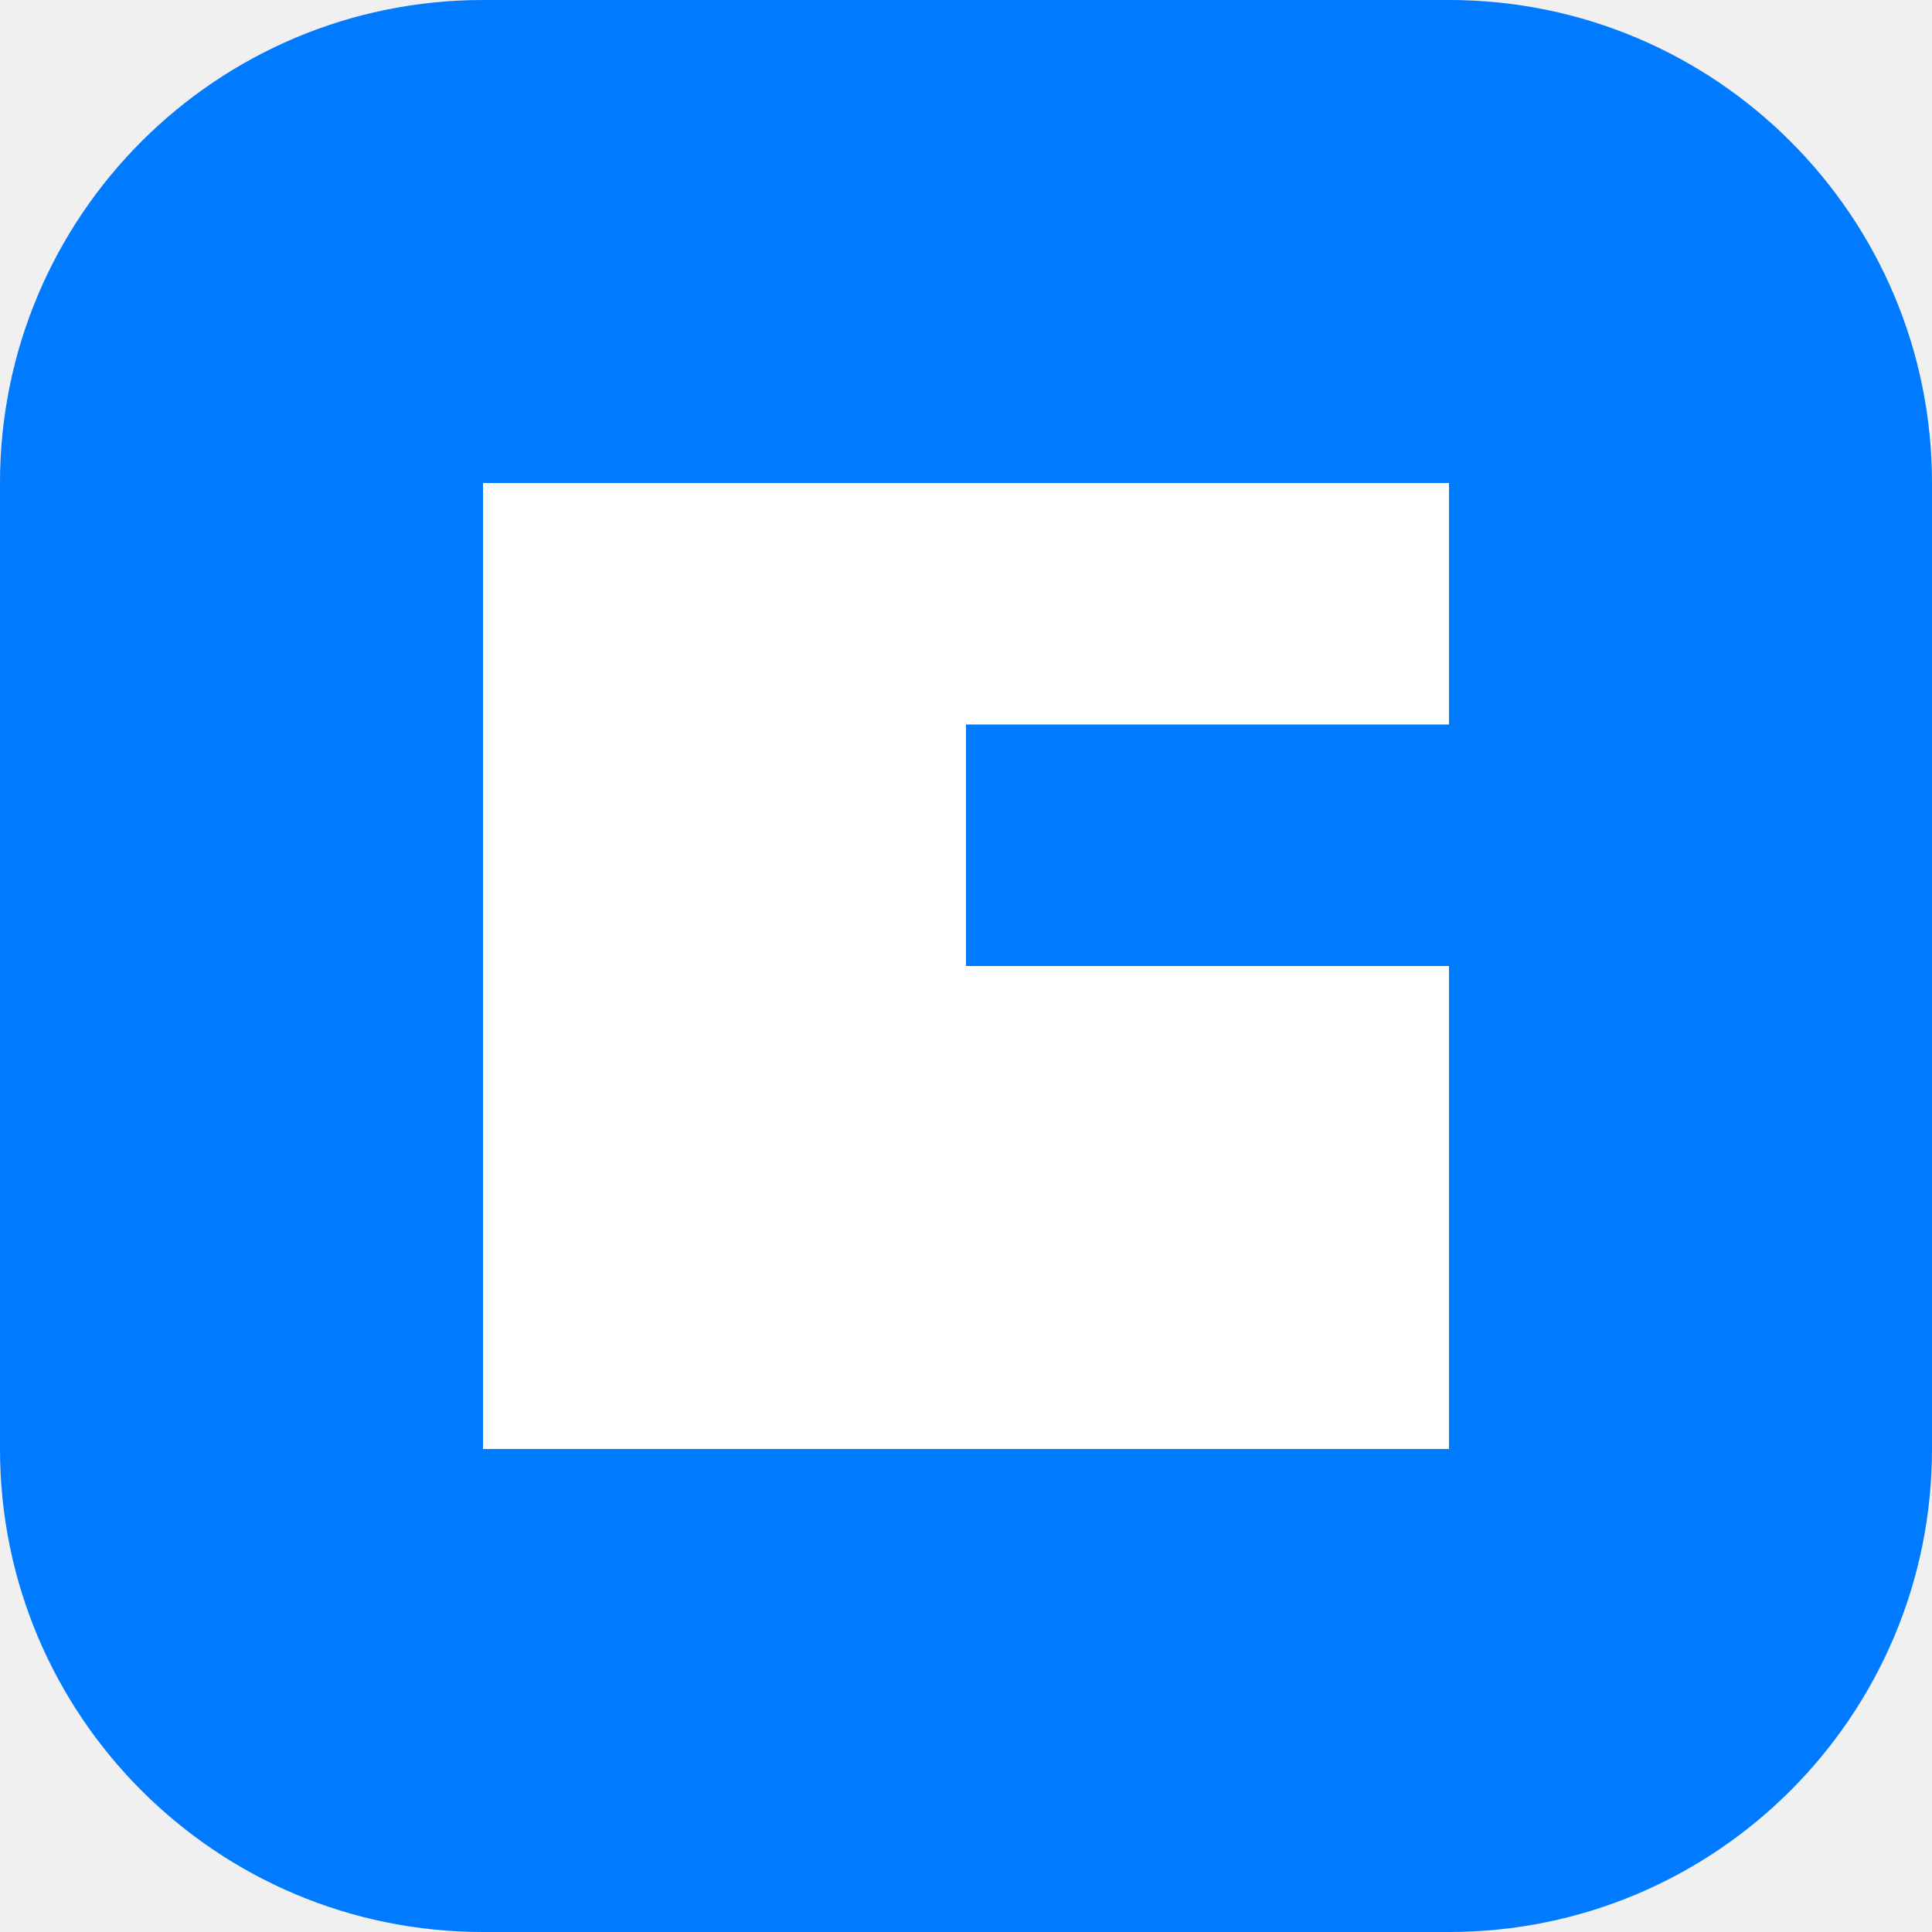
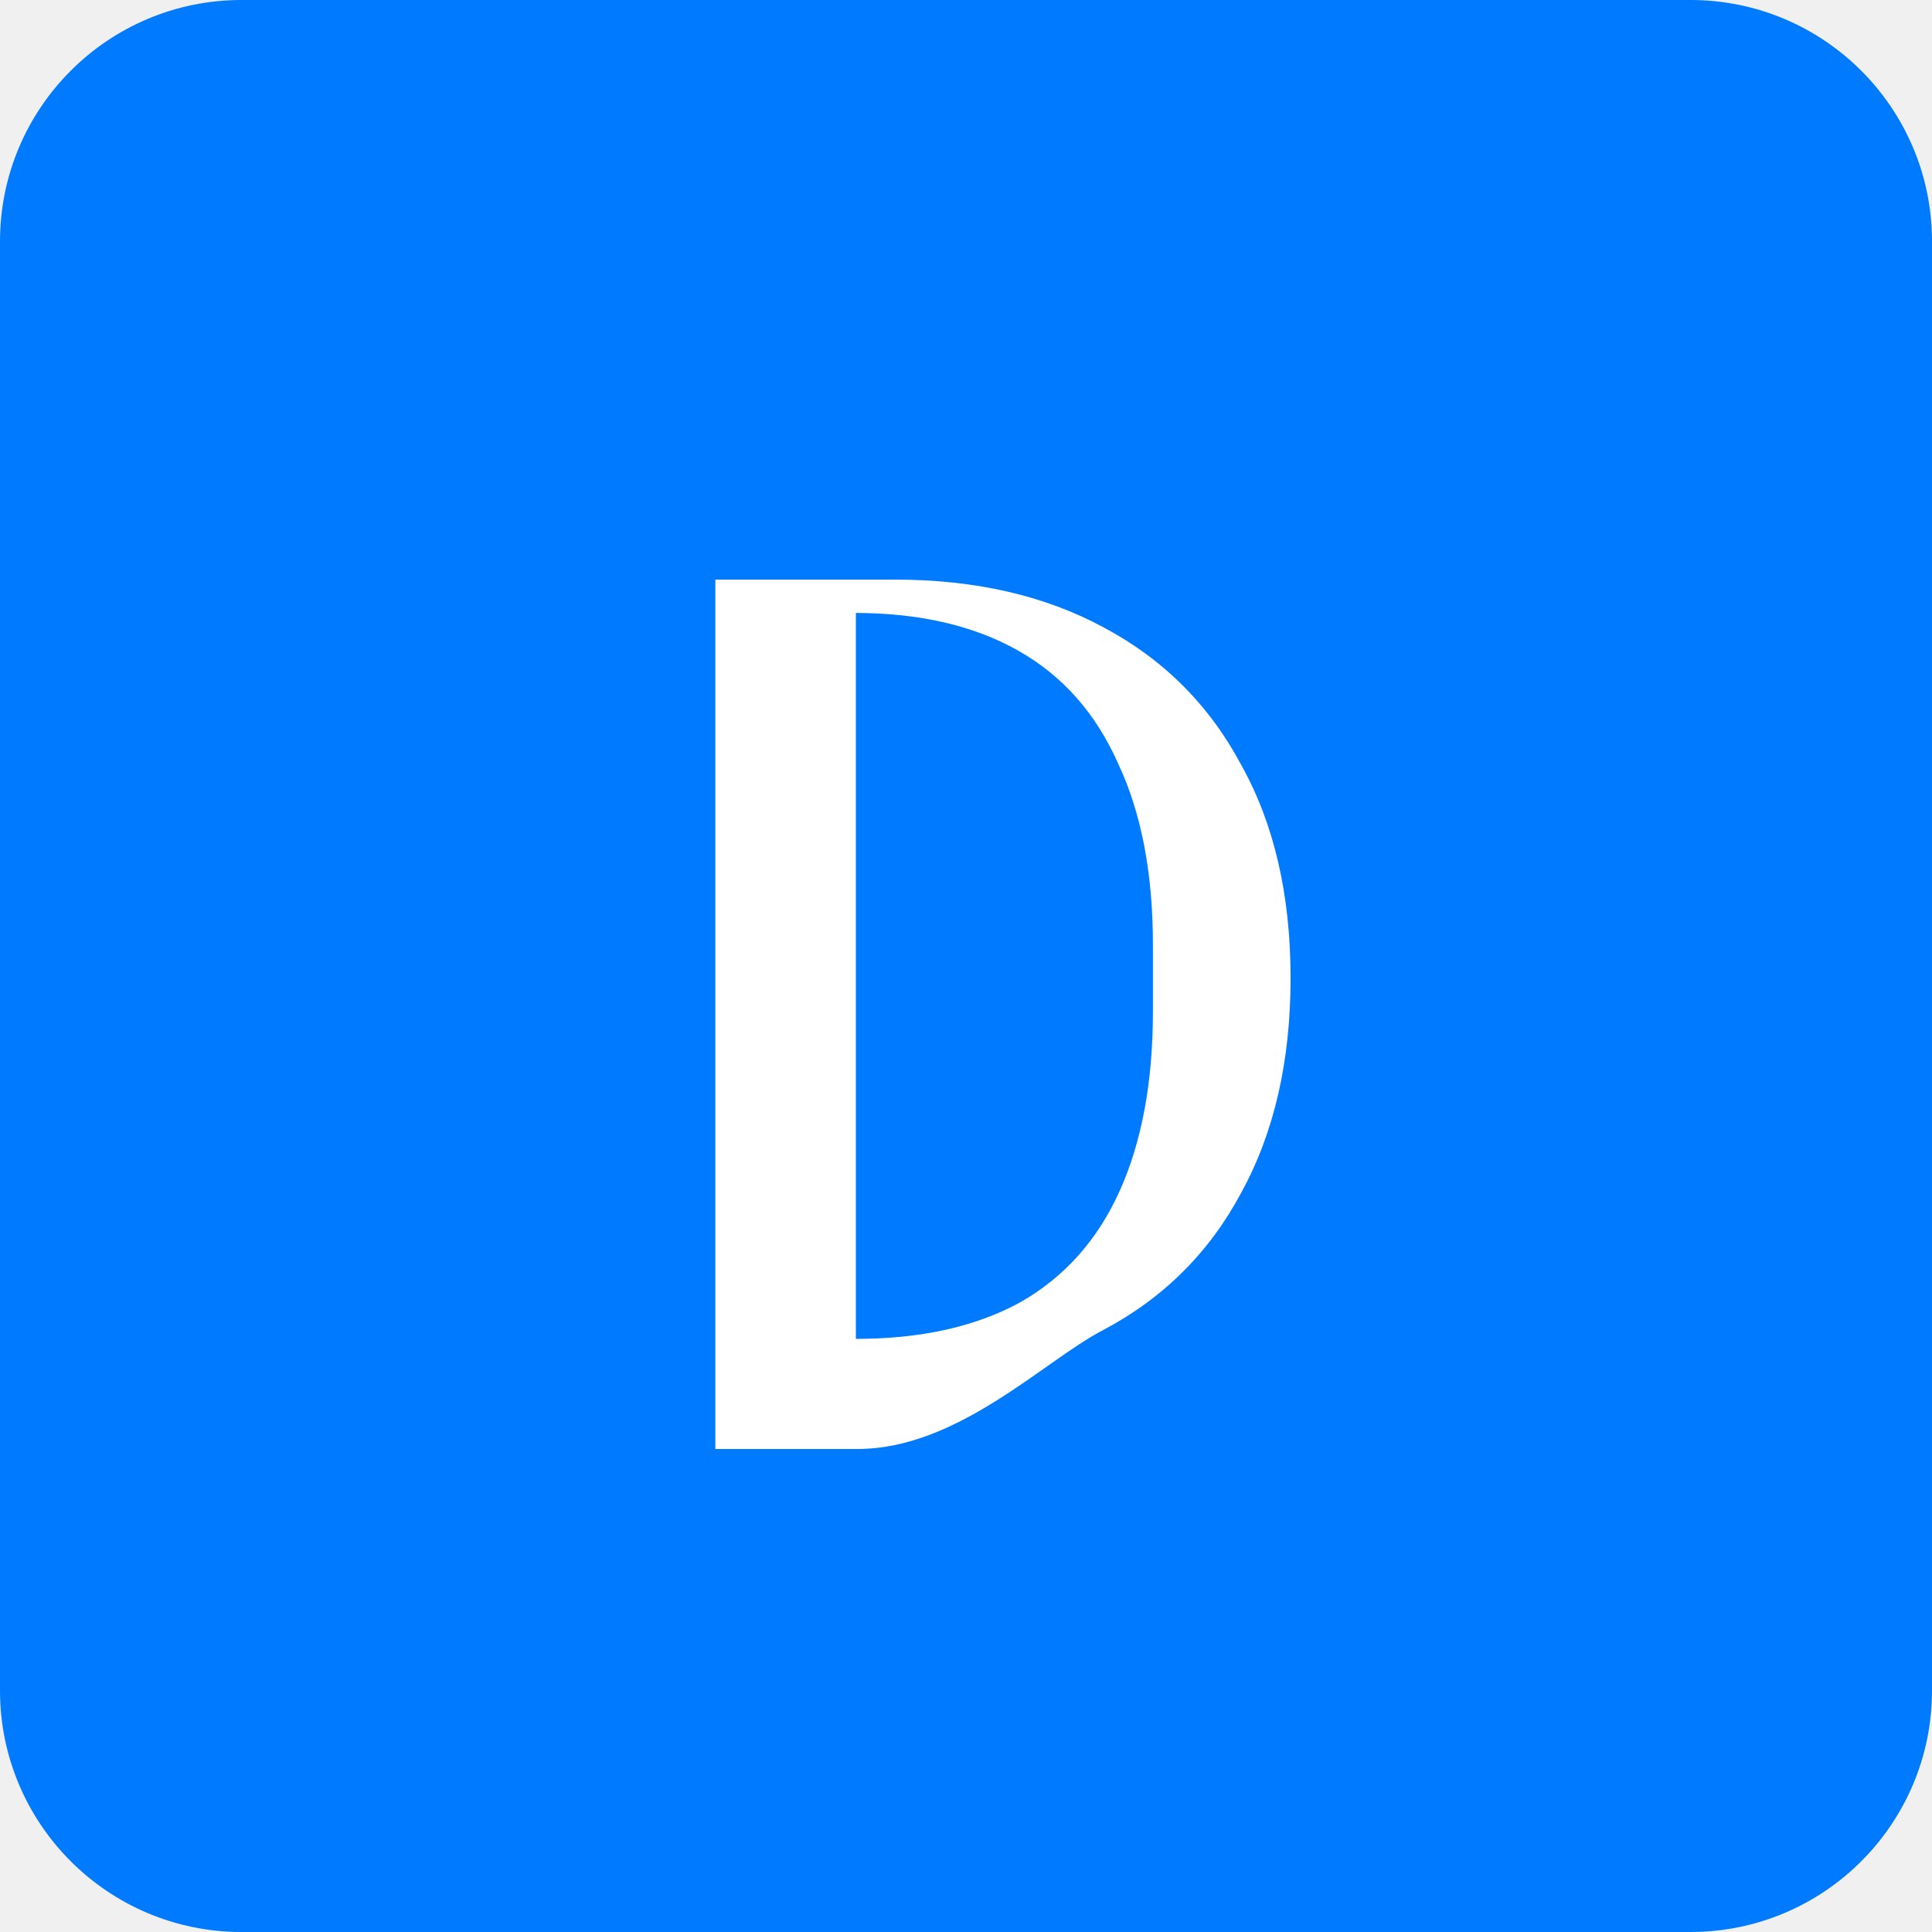
<svg xmlns="http://www.w3.org/2000/svg" width="32" height="32" viewBox="0 0 32 32" fill="none">
-   <rect width="32" height="32" rx="8" fill="#007AFE" />
-   <path d="M8 8H24V12H16V24H8V8Z" fill="white" />
-   <path d="M16 16H24V24H16V16Z" fill="white" />
+   <rect width="32" height="32" rx="4" fill="#007AFE" />
+   <path d="M14.2 24H11.848V9.6H14.824C16.152 9.6 17.304 9.864 18.28 10.392C19.272 10.92 20.032 11.68 20.56 12.672C21.104 13.648 21.376 14.824 21.376 16.2C21.376 17.576 21.104 18.76 20.56 19.752C20.032 20.744 19.268 21.504 18.268 22.032C17.284 22.544 15.864 24 14.2 24ZM14.176 22.176C15.248 22.176 16.152 21.976 16.888 21.576C17.624 21.16 18.176 20.544 18.544 19.728C18.912 18.912 19.096 17.92 19.096 16.752V15.648C19.096 14.464 18.904 13.464 18.52 12.648C18.152 11.816 17.6 11.192 16.864 10.776C16.128 10.36 15.224 10.152 14.152 10.152H14.176V22.176Z" fill="white" />
</svg>
